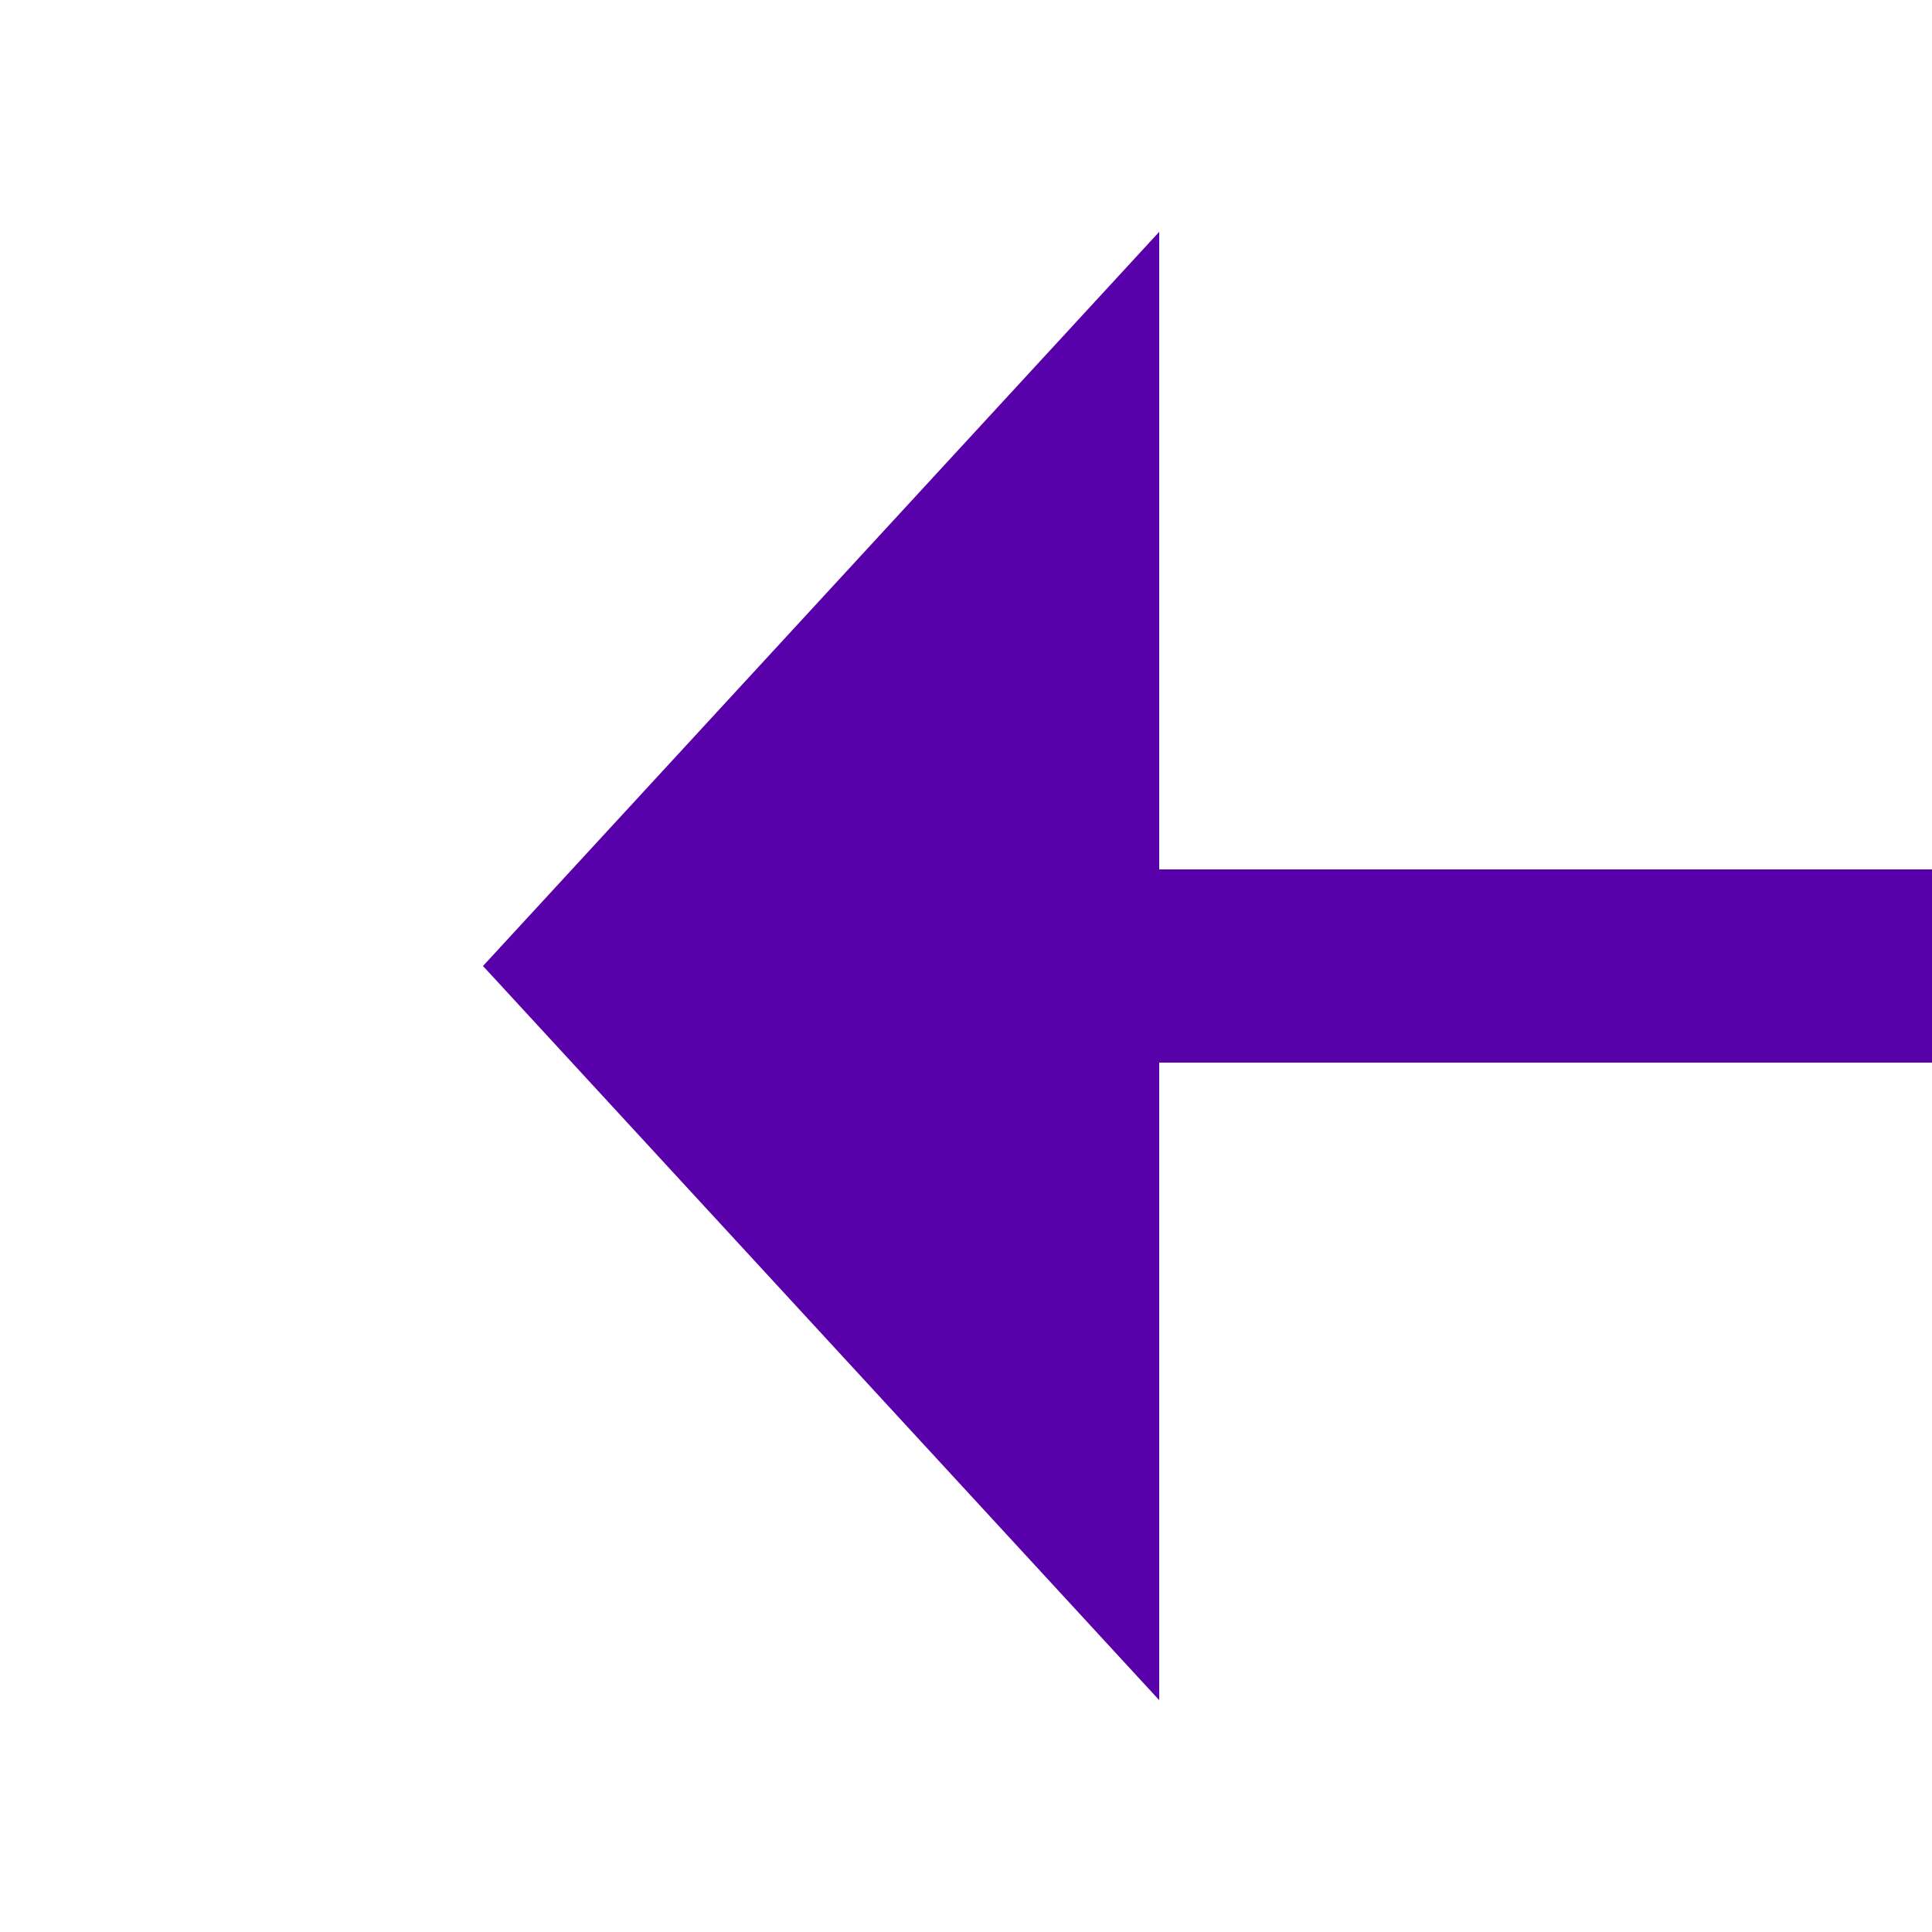
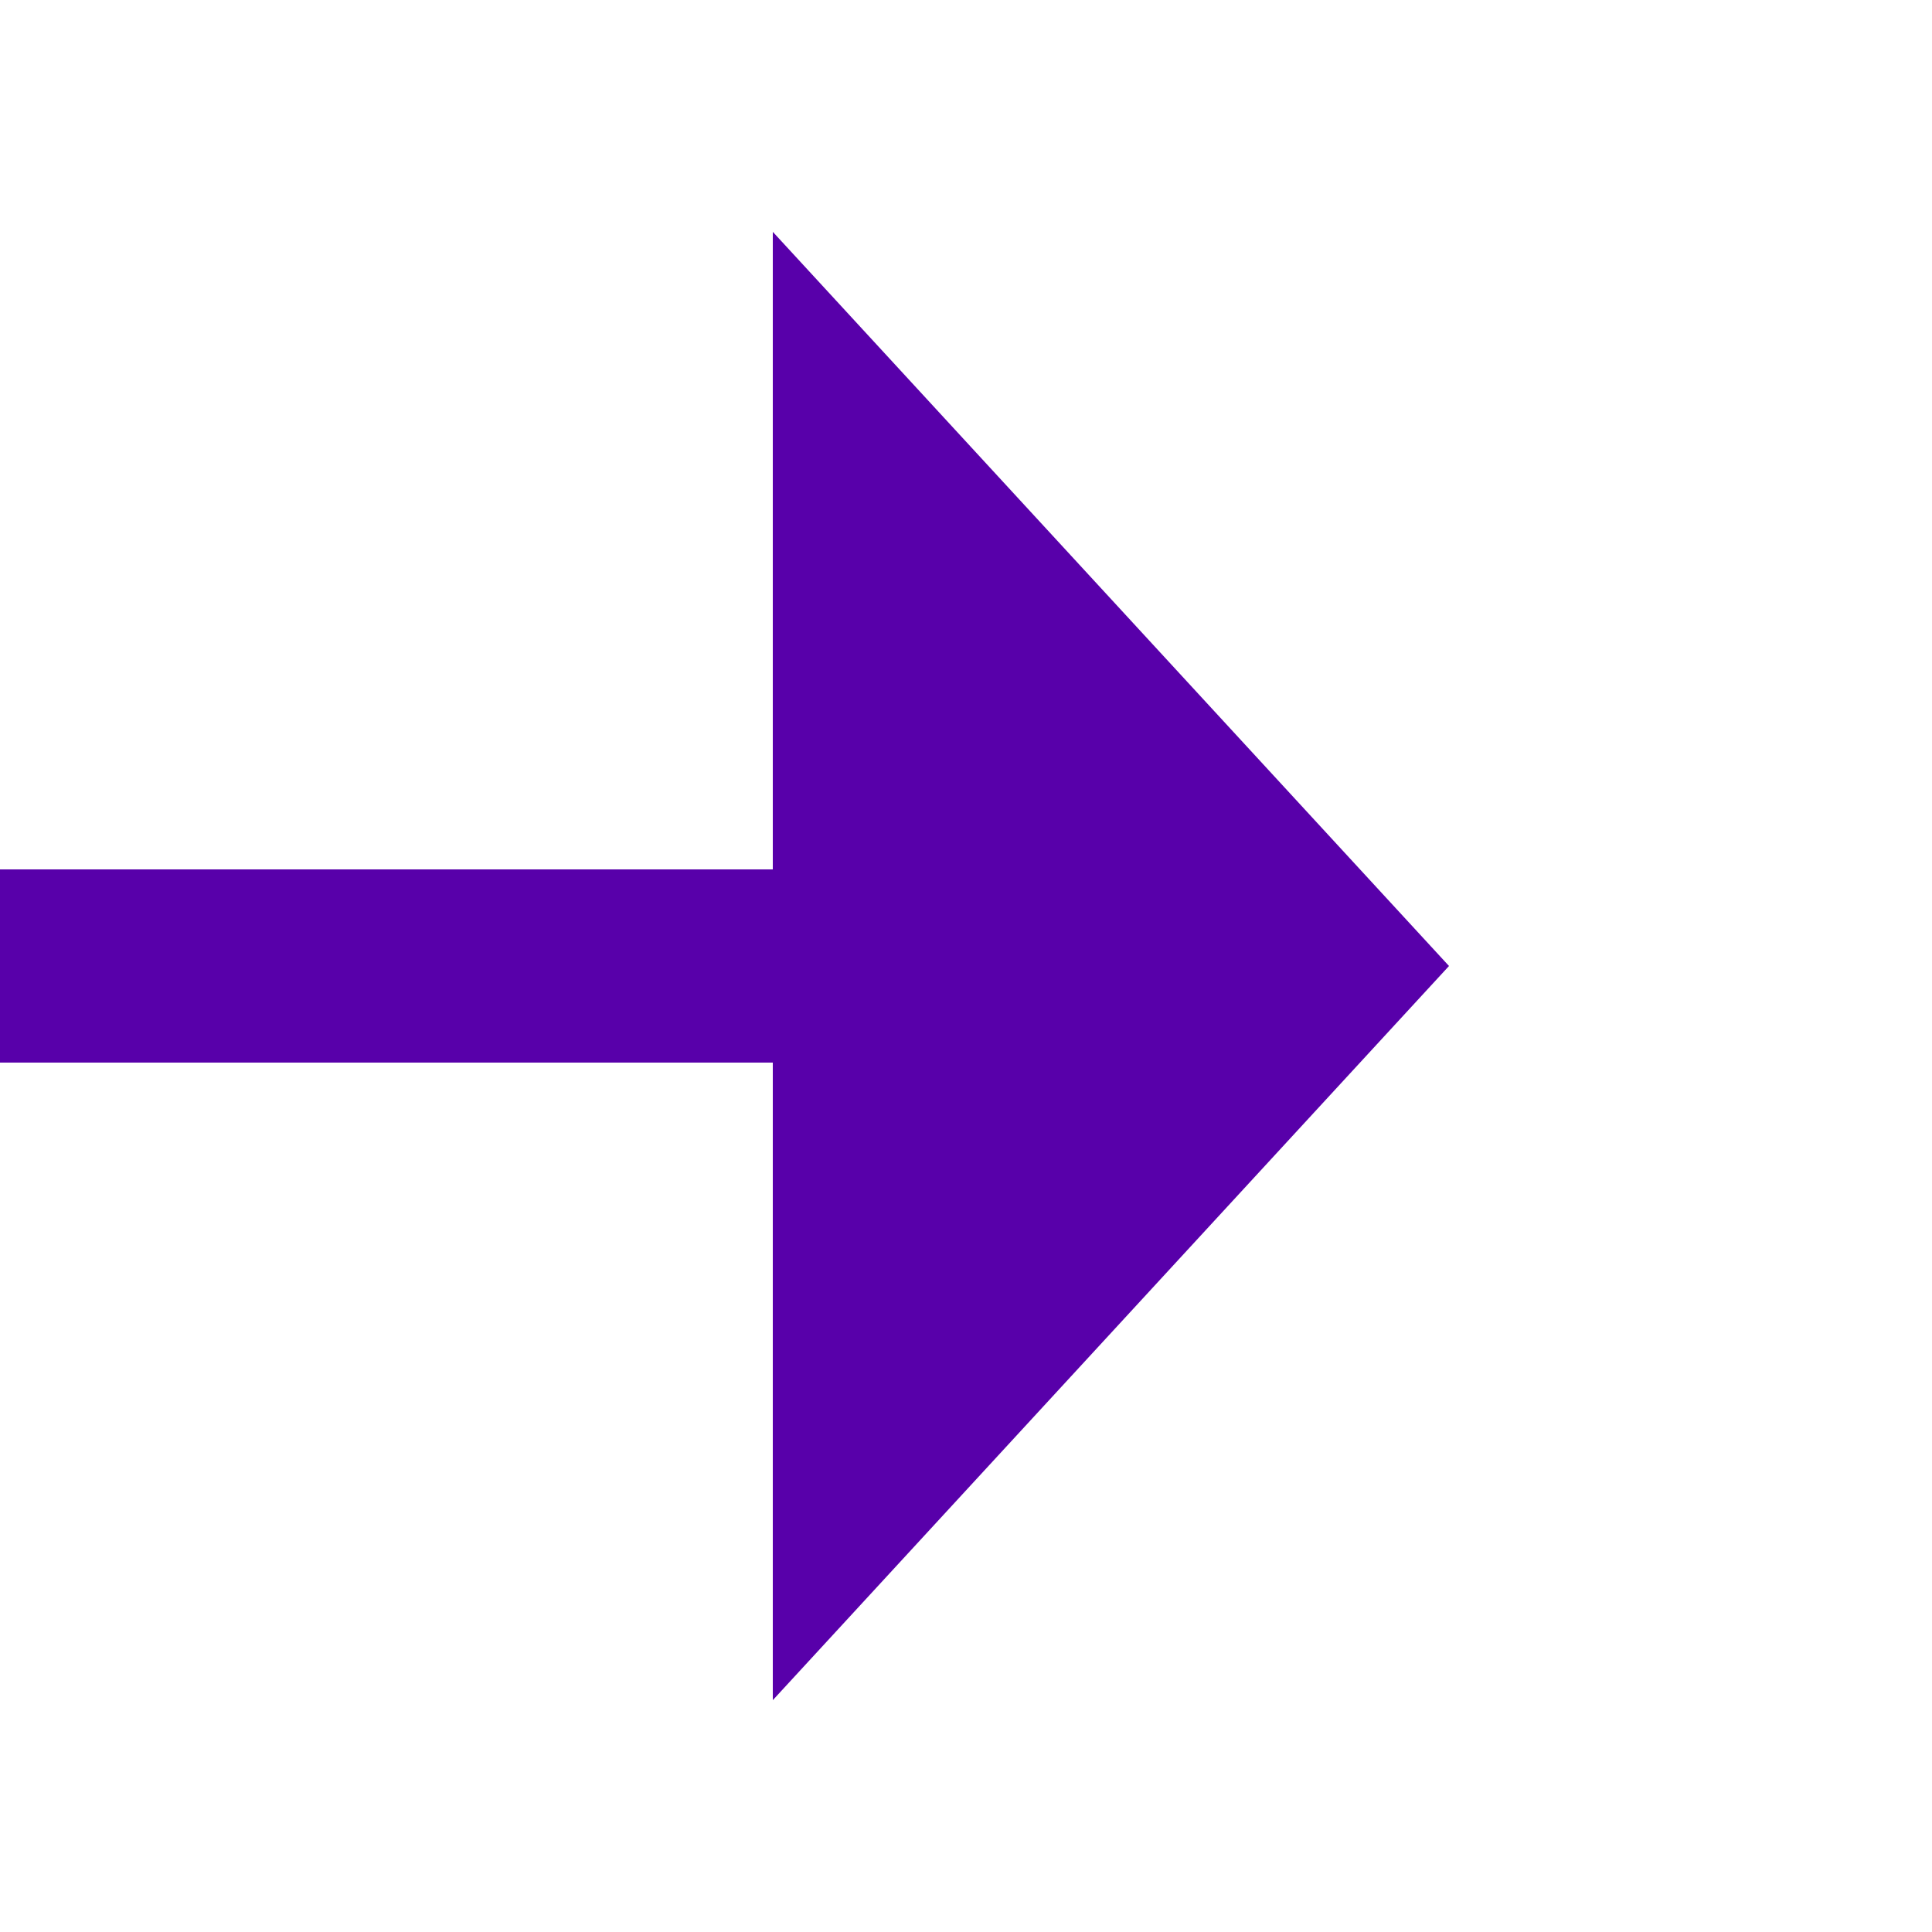
- <svg xmlns="http://www.w3.org/2000/svg" version="1.1" width="20px" height="20px" preserveAspectRatio="xMinYMid meet" viewBox="713 858 20 18">
-   <path d="M 935 1232  L 852 1232  A 5 5 0 0 1 847 1227 L 847 872  A 5 5 0 0 0 842 867 L 724 867  " stroke-width="2" stroke-dasharray="0" stroke="rgba(88, 0, 170, 1)" fill="none" class="stroke" />
-   <path d="M 933.5 1228.5  A 3.5 3.5 0 0 0 930 1232 A 3.5 3.5 0 0 0 933.5 1235.5 A 3.5 3.5 0 0 0 937 1232 A 3.5 3.5 0 0 0 933.5 1228.5 Z M 725 859.4  L 718 867  L 725 874.6  L 725 859.4  Z " fill-rule="nonzero" fill="rgba(88, 0, 170, 1)" stroke="none" class="fill" />
+ <svg xmlns="http://www.w3.org/2000/svg" version="1.1" width="20px" height="20px" preserveAspectRatio="xMinYMid meet" viewBox="718 906 20 18">
+   <path d="M 665 856  L 691 856  A 5 5 0 0 1 696 861 L 696 910  A 5 5 0 0 0 701 915 L 727 915  " stroke-width="2" stroke-dasharray="0" stroke="rgba(88, 0, 170, 1)" fill="none" class="stroke" />
+   <path d="M 666.5 852.5  A 3.5 3.5 0 0 0 663 856 A 3.5 3.5 0 0 0 666.5 859.5 A 3.5 3.5 0 0 0 670 856 A 3.5 3.5 0 0 0 666.5 852.5 Z M 726 922.6  L 733 915  L 726 907.4  L 726 922.6  Z " fill-rule="nonzero" fill="rgba(88, 0, 170, 1)" stroke="none" class="fill" />
</svg>
